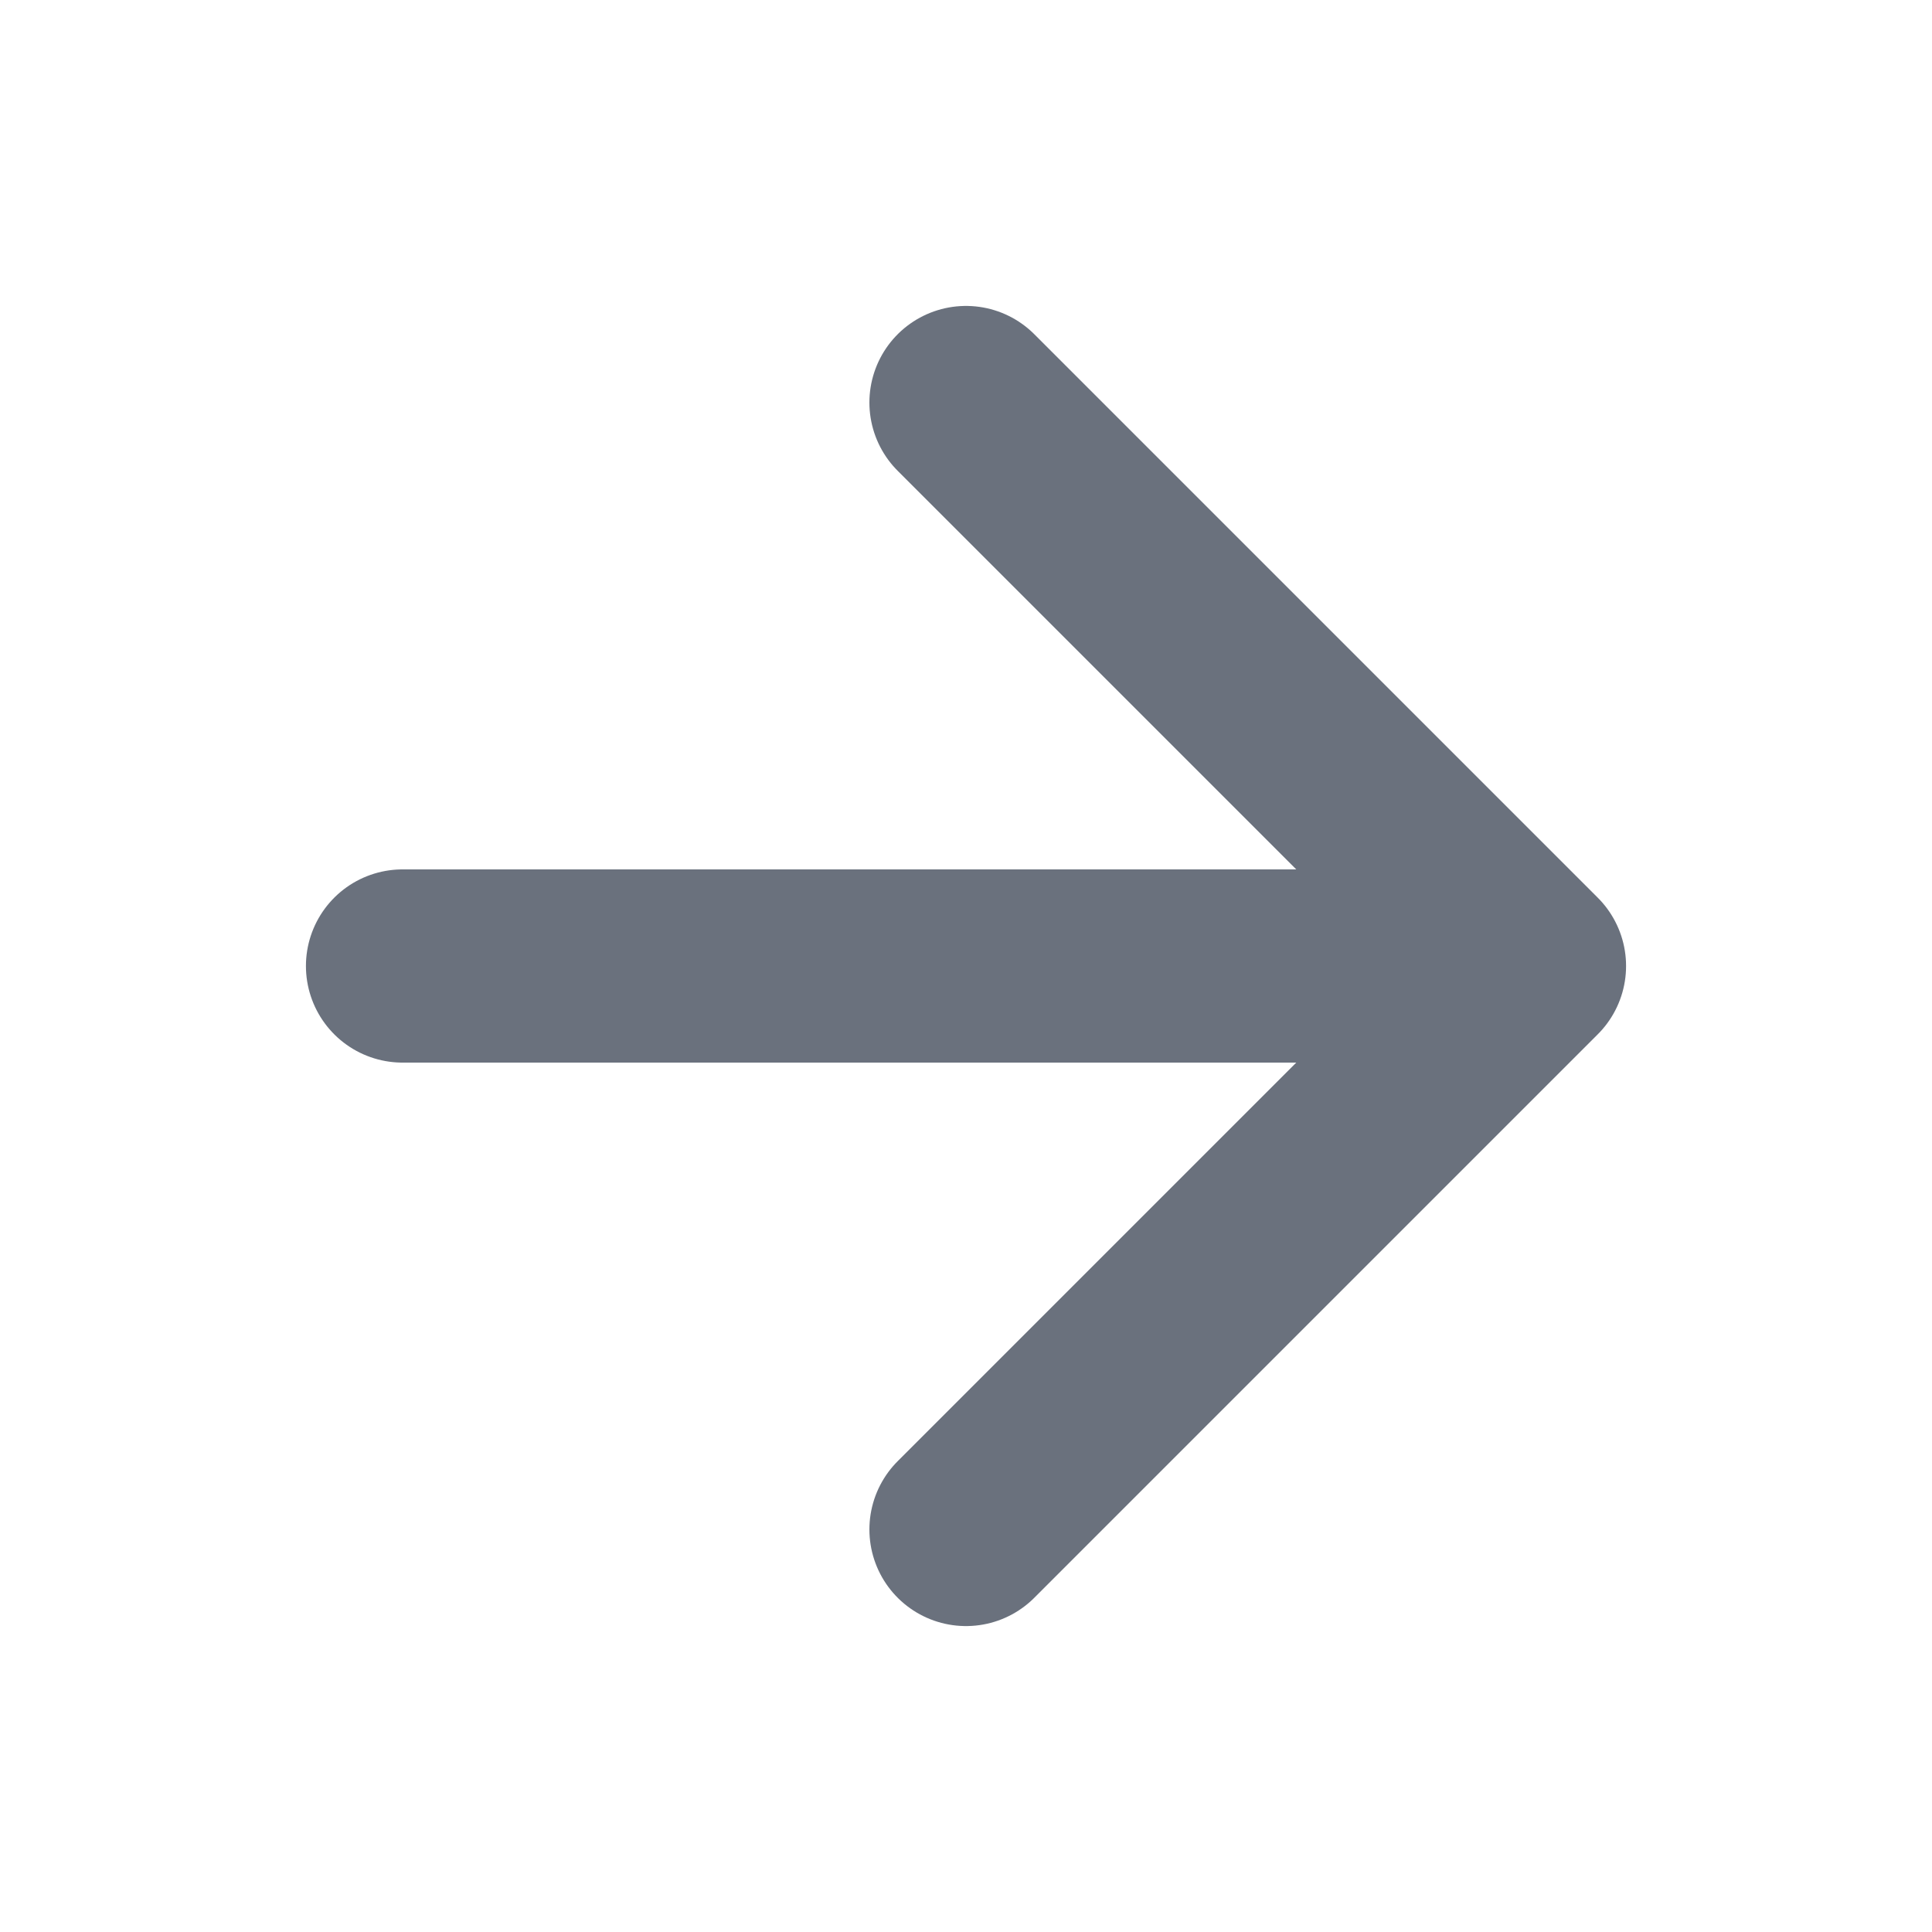
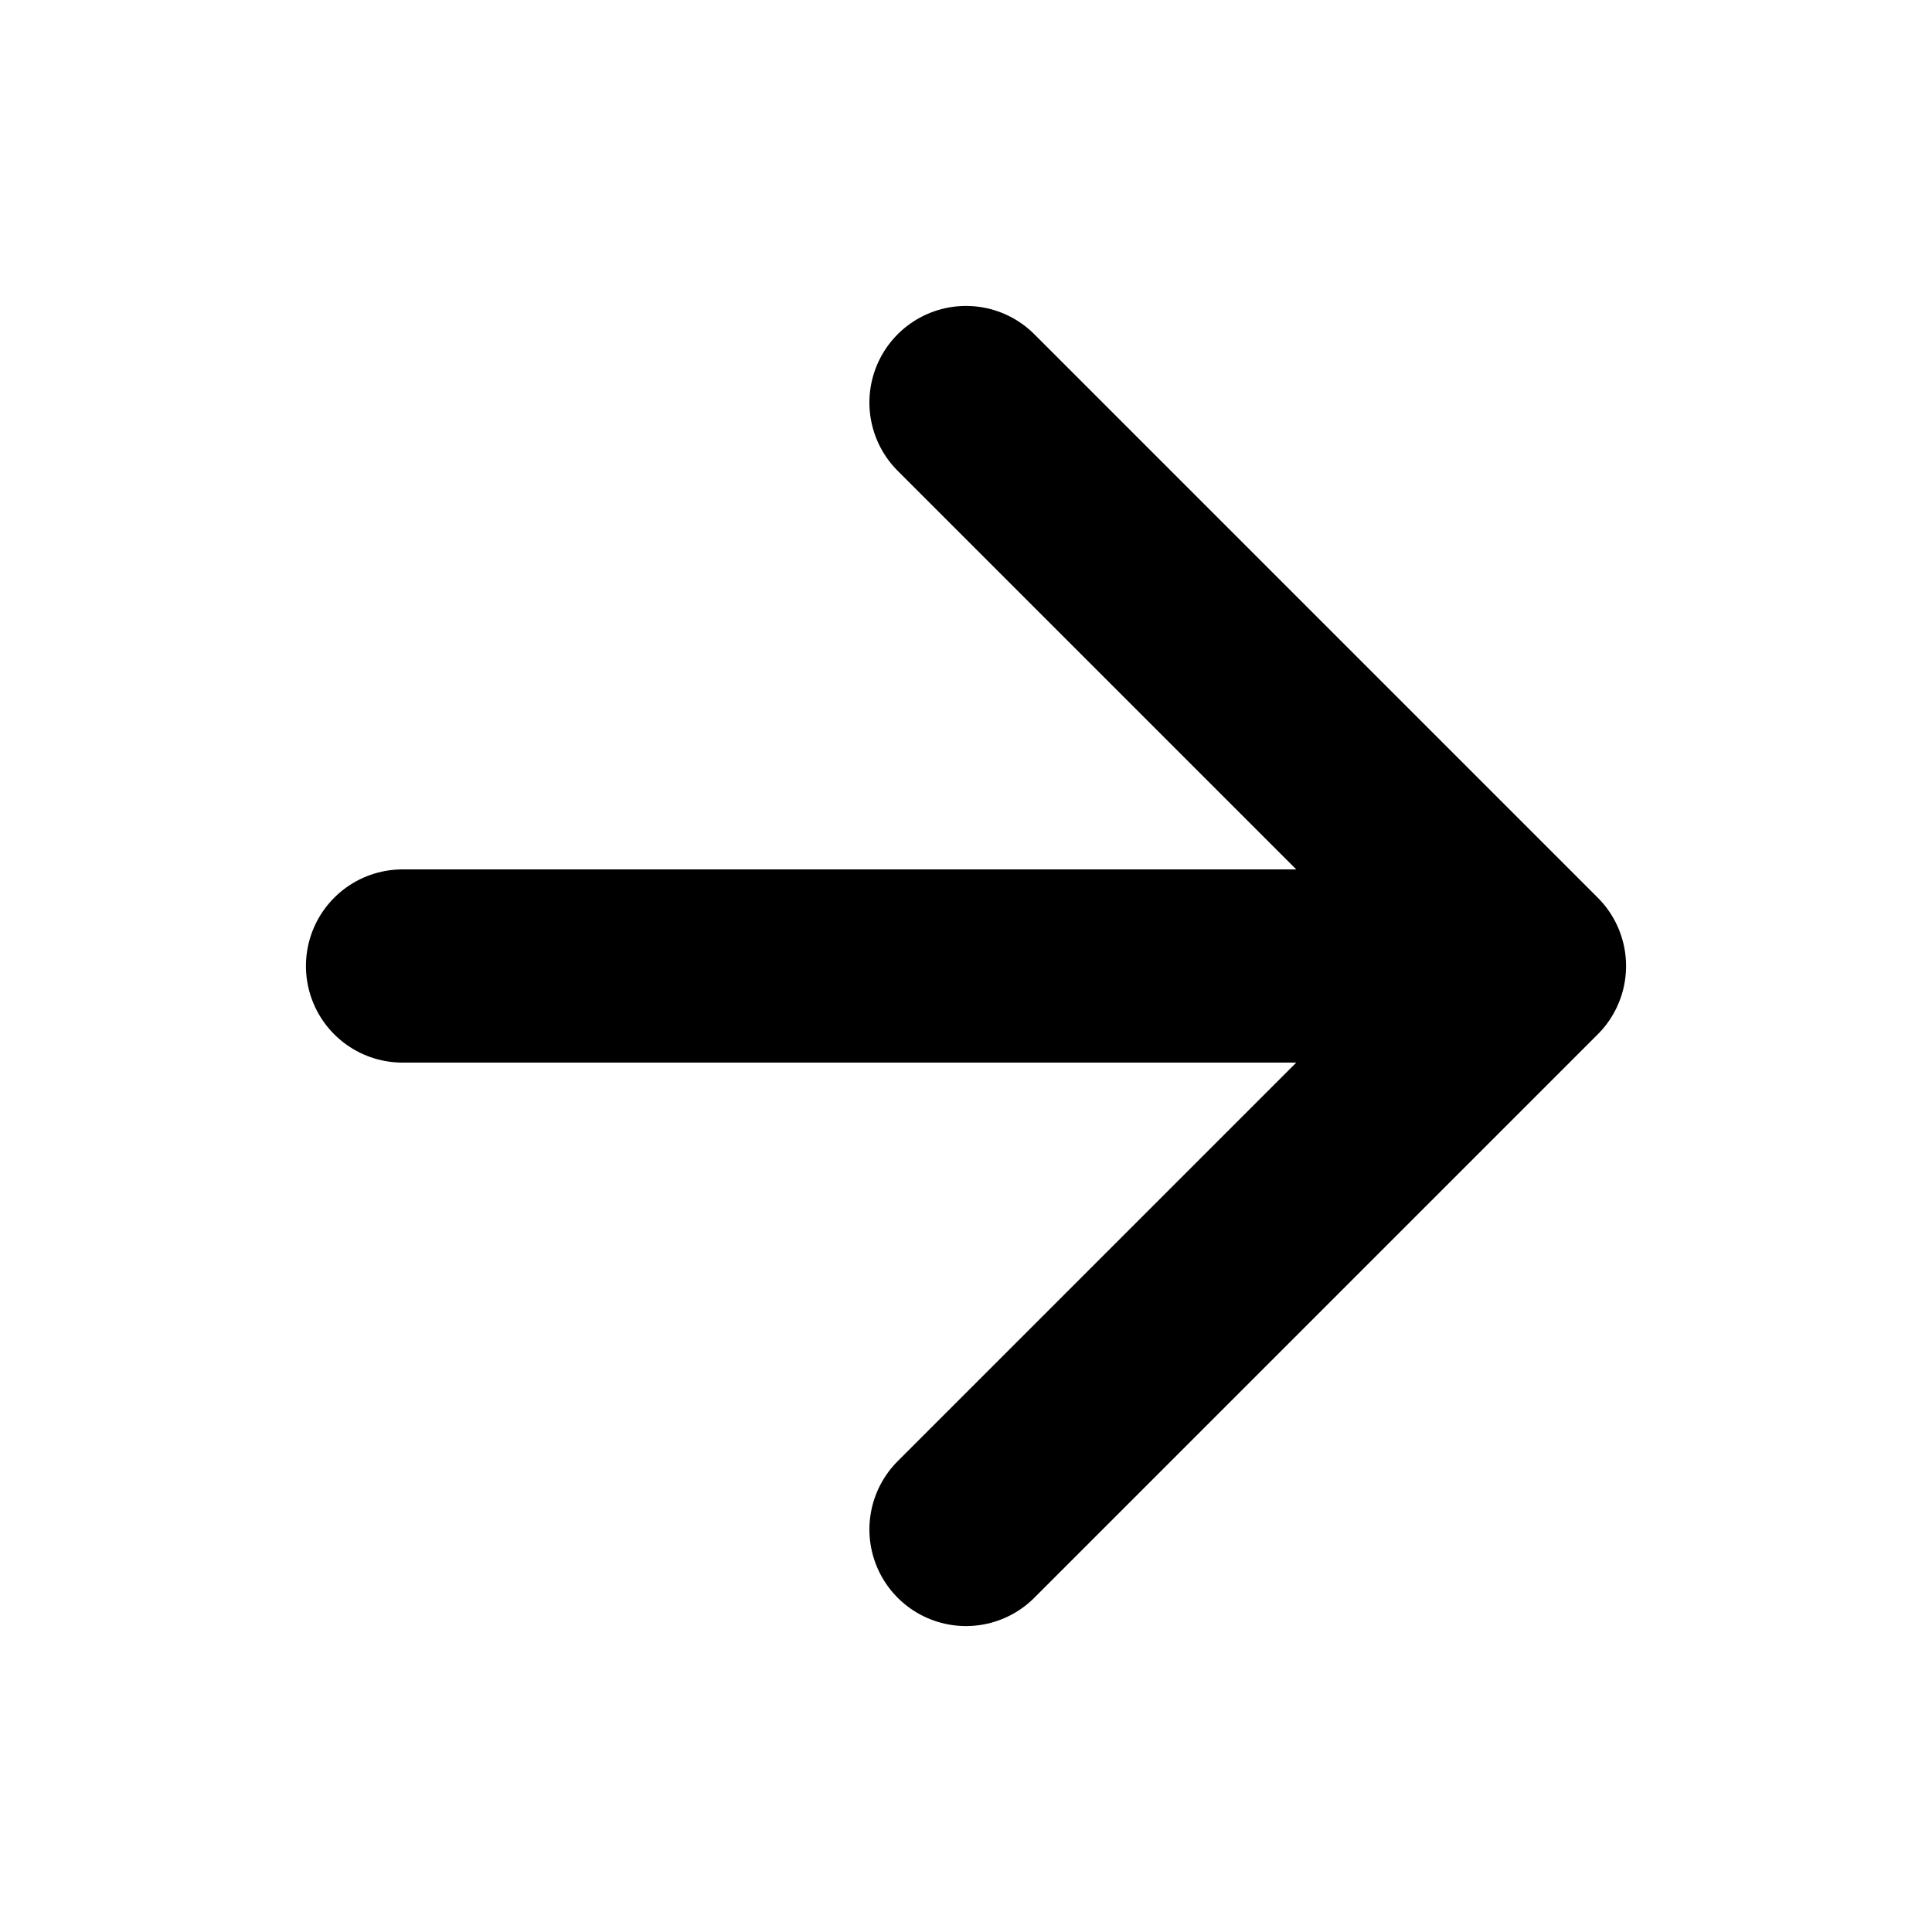
<svg xmlns="http://www.w3.org/2000/svg" width="20" height="20" viewBox="0 0 20 20" fill="none">
-   <path d="M4.167 10H15.833M10 15.833L15.833 10L10 4.167" stroke="#6A717D" stroke-width="2" stroke-linecap="round" stroke-linejoin="round" />
+   <path d="M4.167 10H15.833M10 15.833L15.833 10L10 4.167" stroke="currentColor" stroke-width="2" stroke-linecap="round" stroke-linejoin="round" />
</svg>
